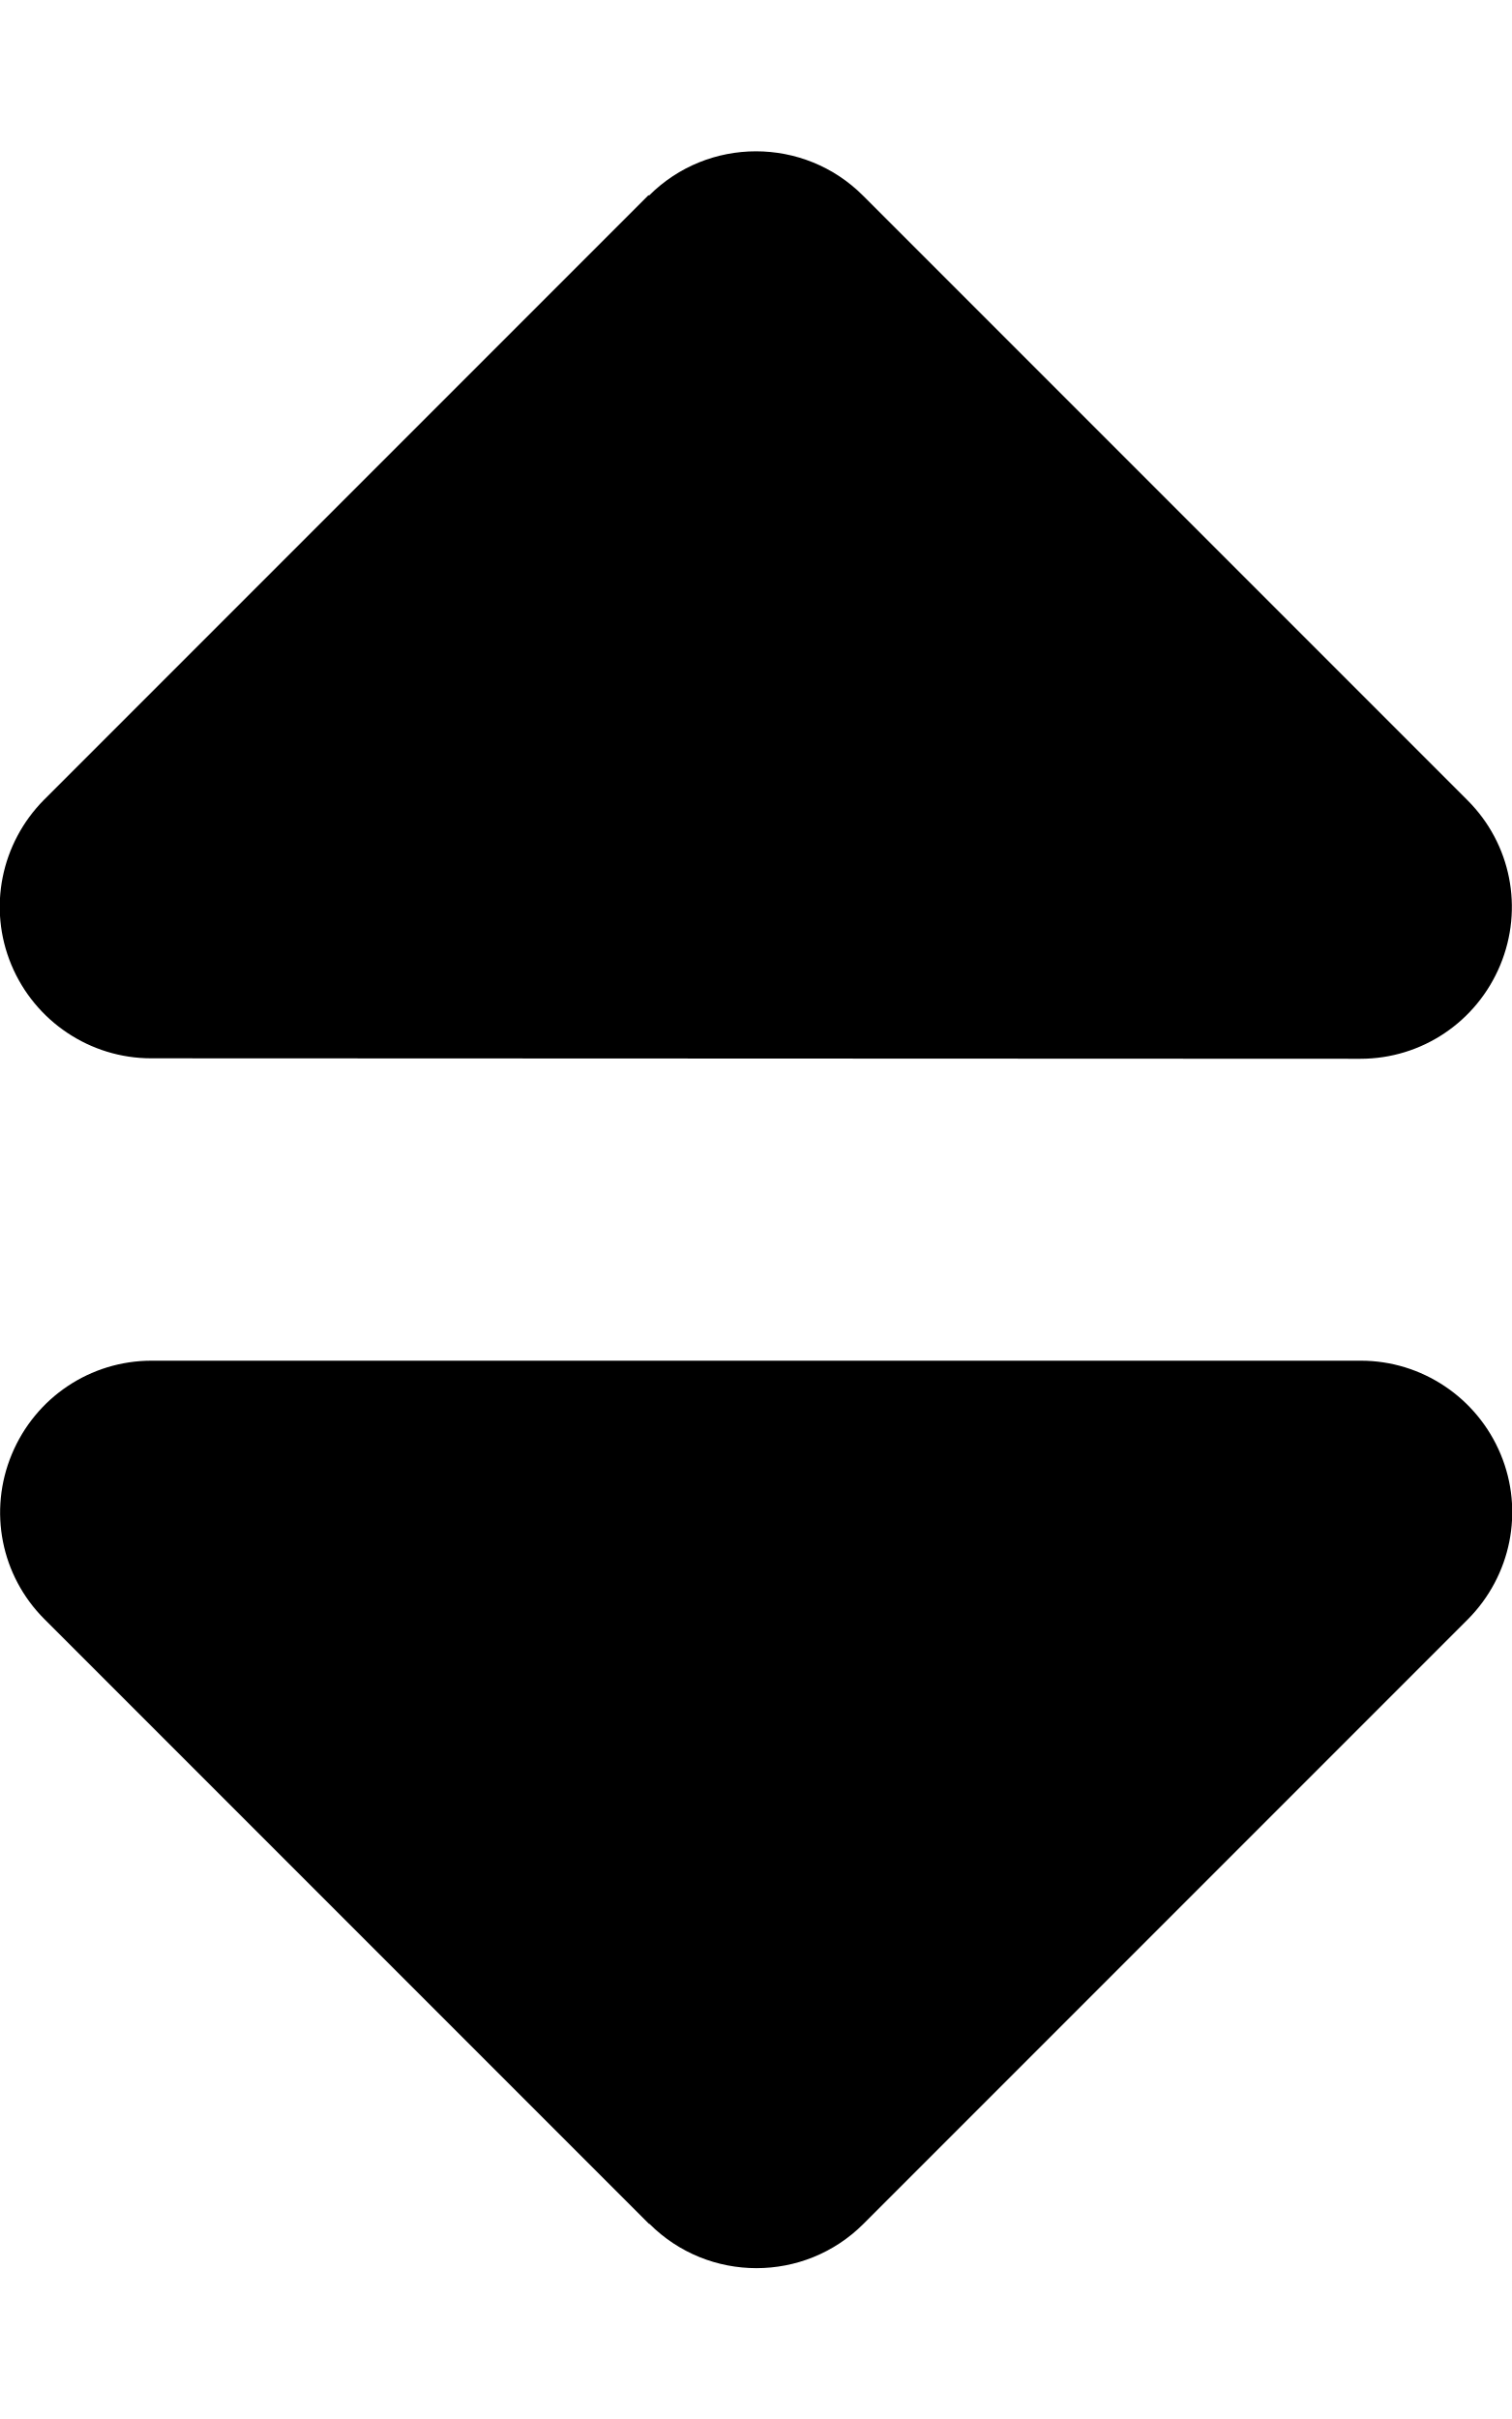
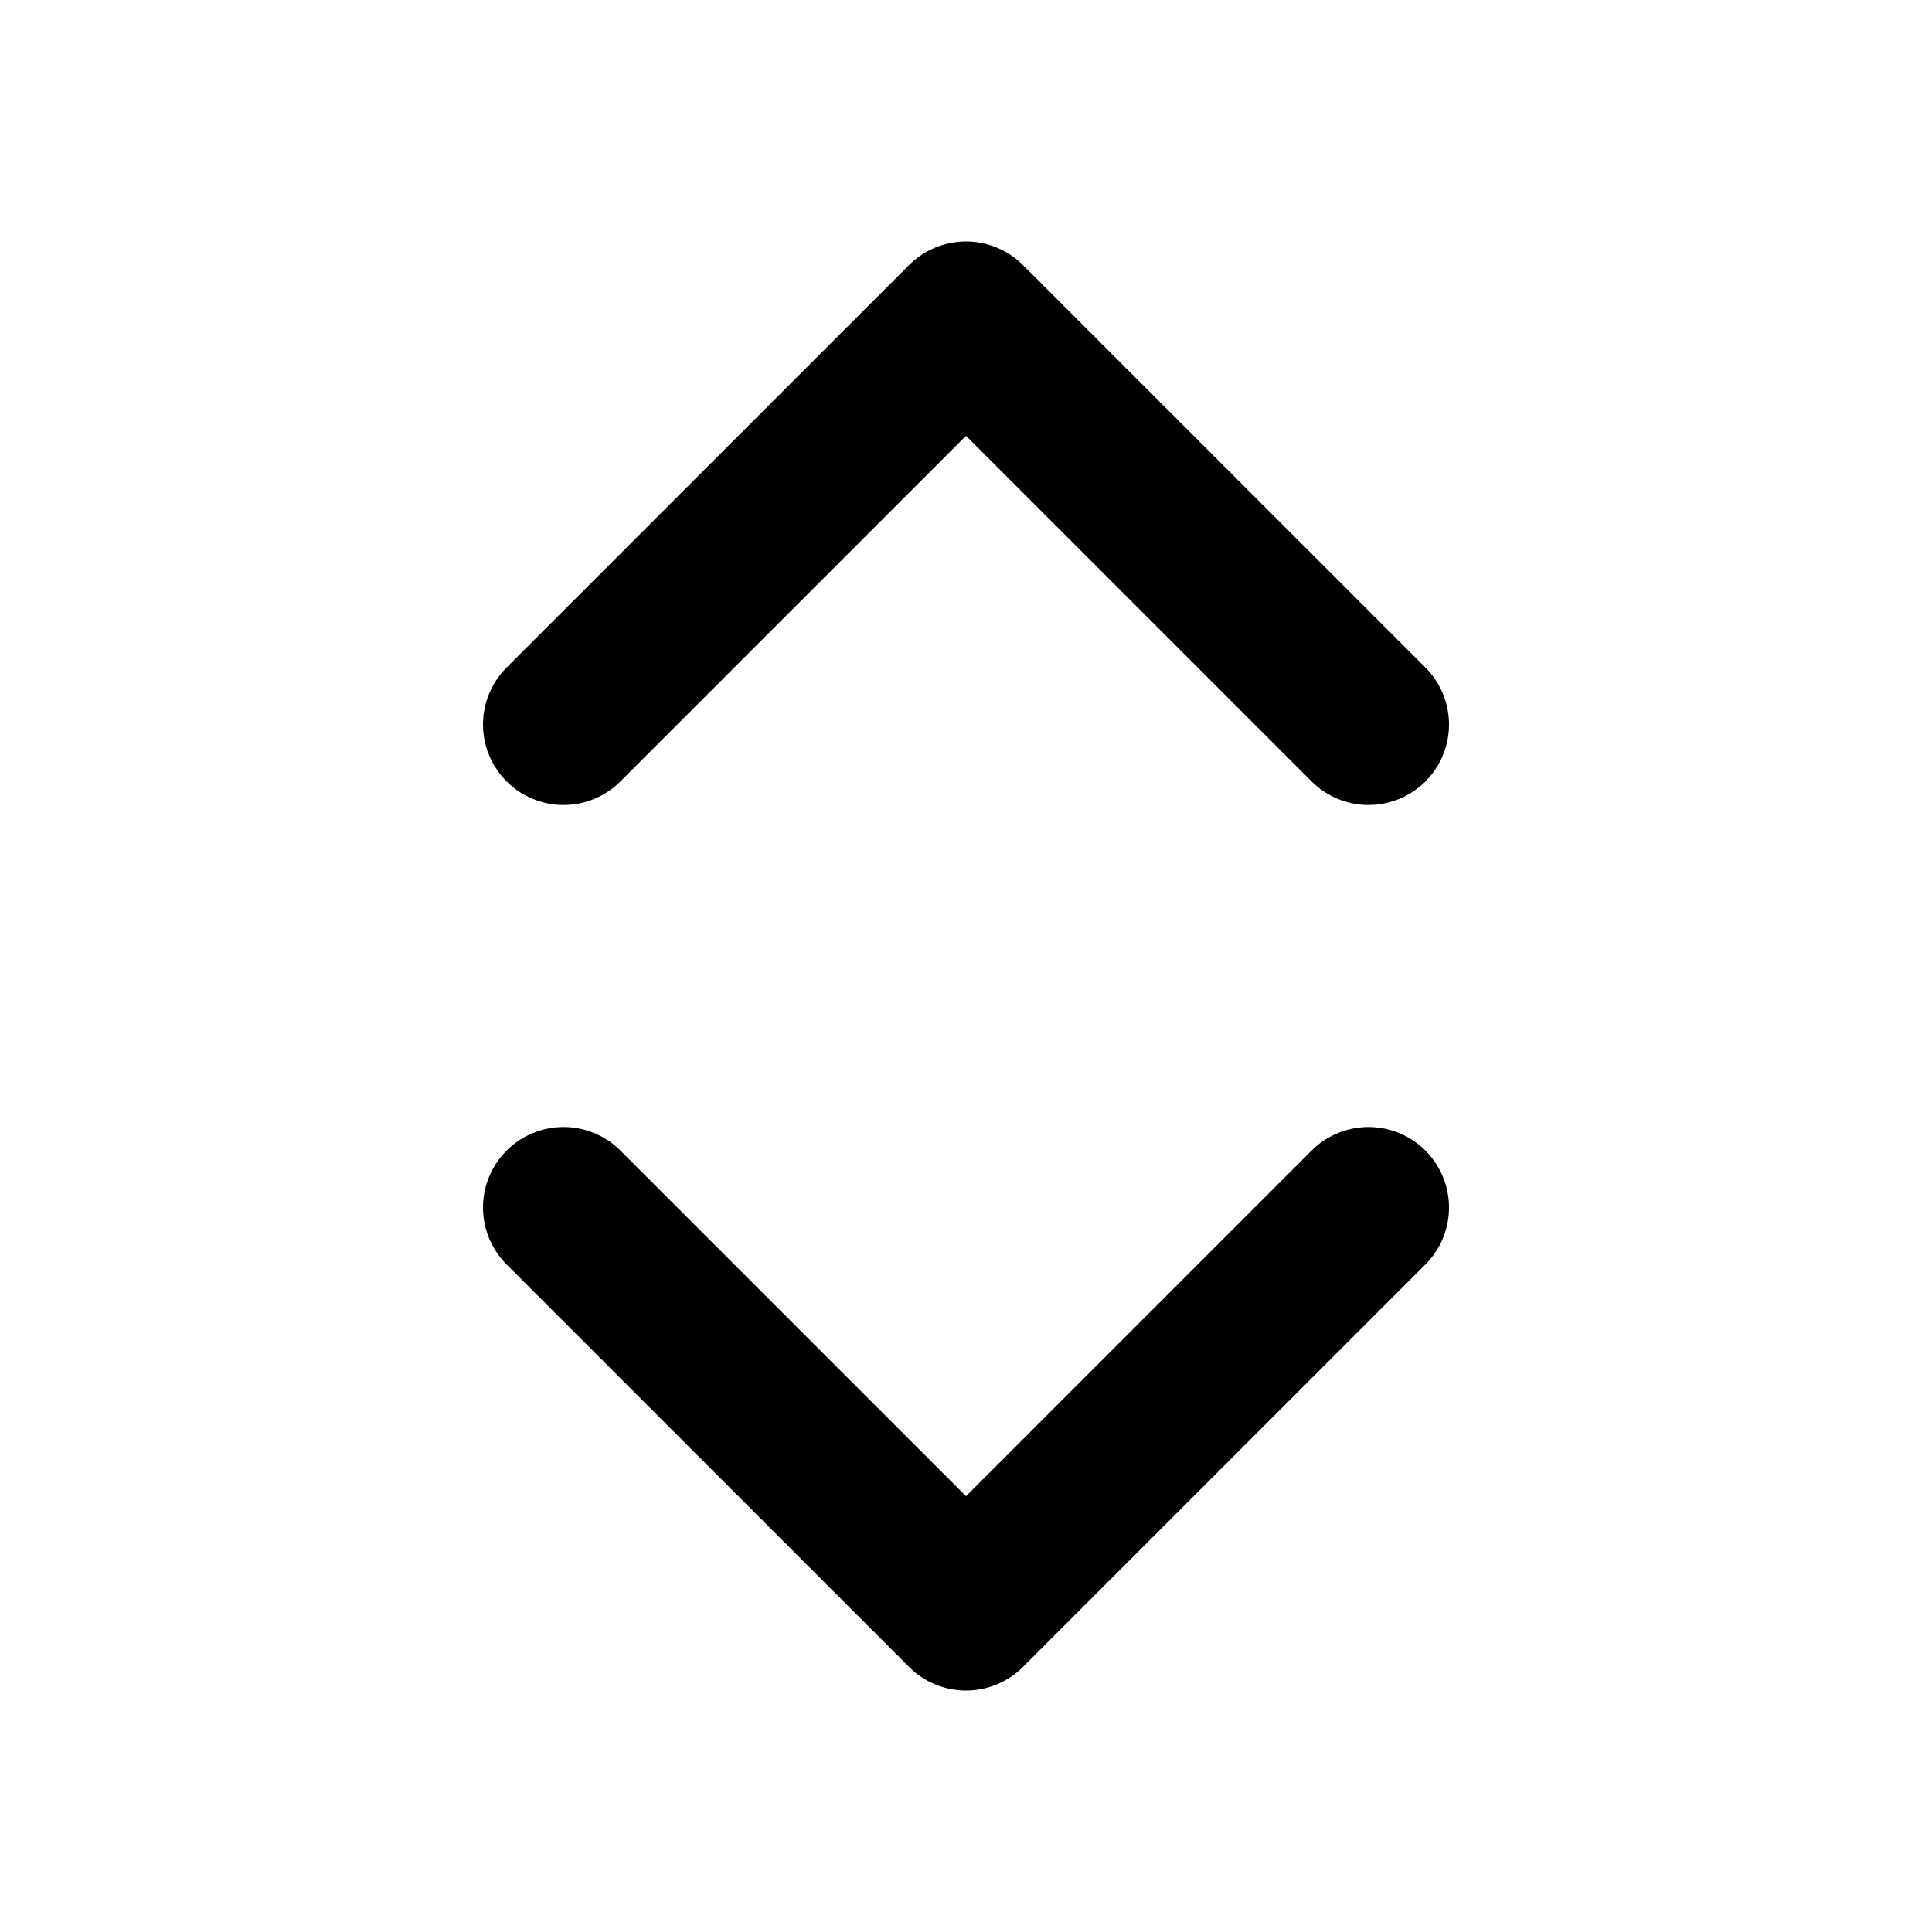
- <svg xmlns="http://www.w3.org/2000/svg" viewBox="0 0 320 512" fill="currentColor">
-   <path d="M137.4 41.4c12.5-12.5 32.8-12.5 45.3 0l128 128c9.2 9.2 11.9 22.9 6.9 34.9s-16.6 19.8-29.6 19.8L32 224c-12.9 0-24.6-7.8-29.6-19.8s-2.2-25.7 6.9-34.9l128-128zm0 429.3l-128-128c-9.2-9.2-11.9-22.9-6.9-34.9s16.6-19.8 29.6-19.8l256 0c12.9 0 24.6 7.8 29.6 19.8s2.2 25.7-6.9 34.9l-128 128c-12.5 12.5-32.8 12.5-45.3 0z" />
+ <svg xmlns="http://www.w3.org/2000/svg" viewBox="0 0 24 24" fill="none" stroke="currentColor" stroke-width="2" stroke-linecap="round" stroke-linejoin="round">
+   <path d="m7 15 5 5 5-5" />
+   <path d="m7 9 5-5 5 5" />
</svg>
